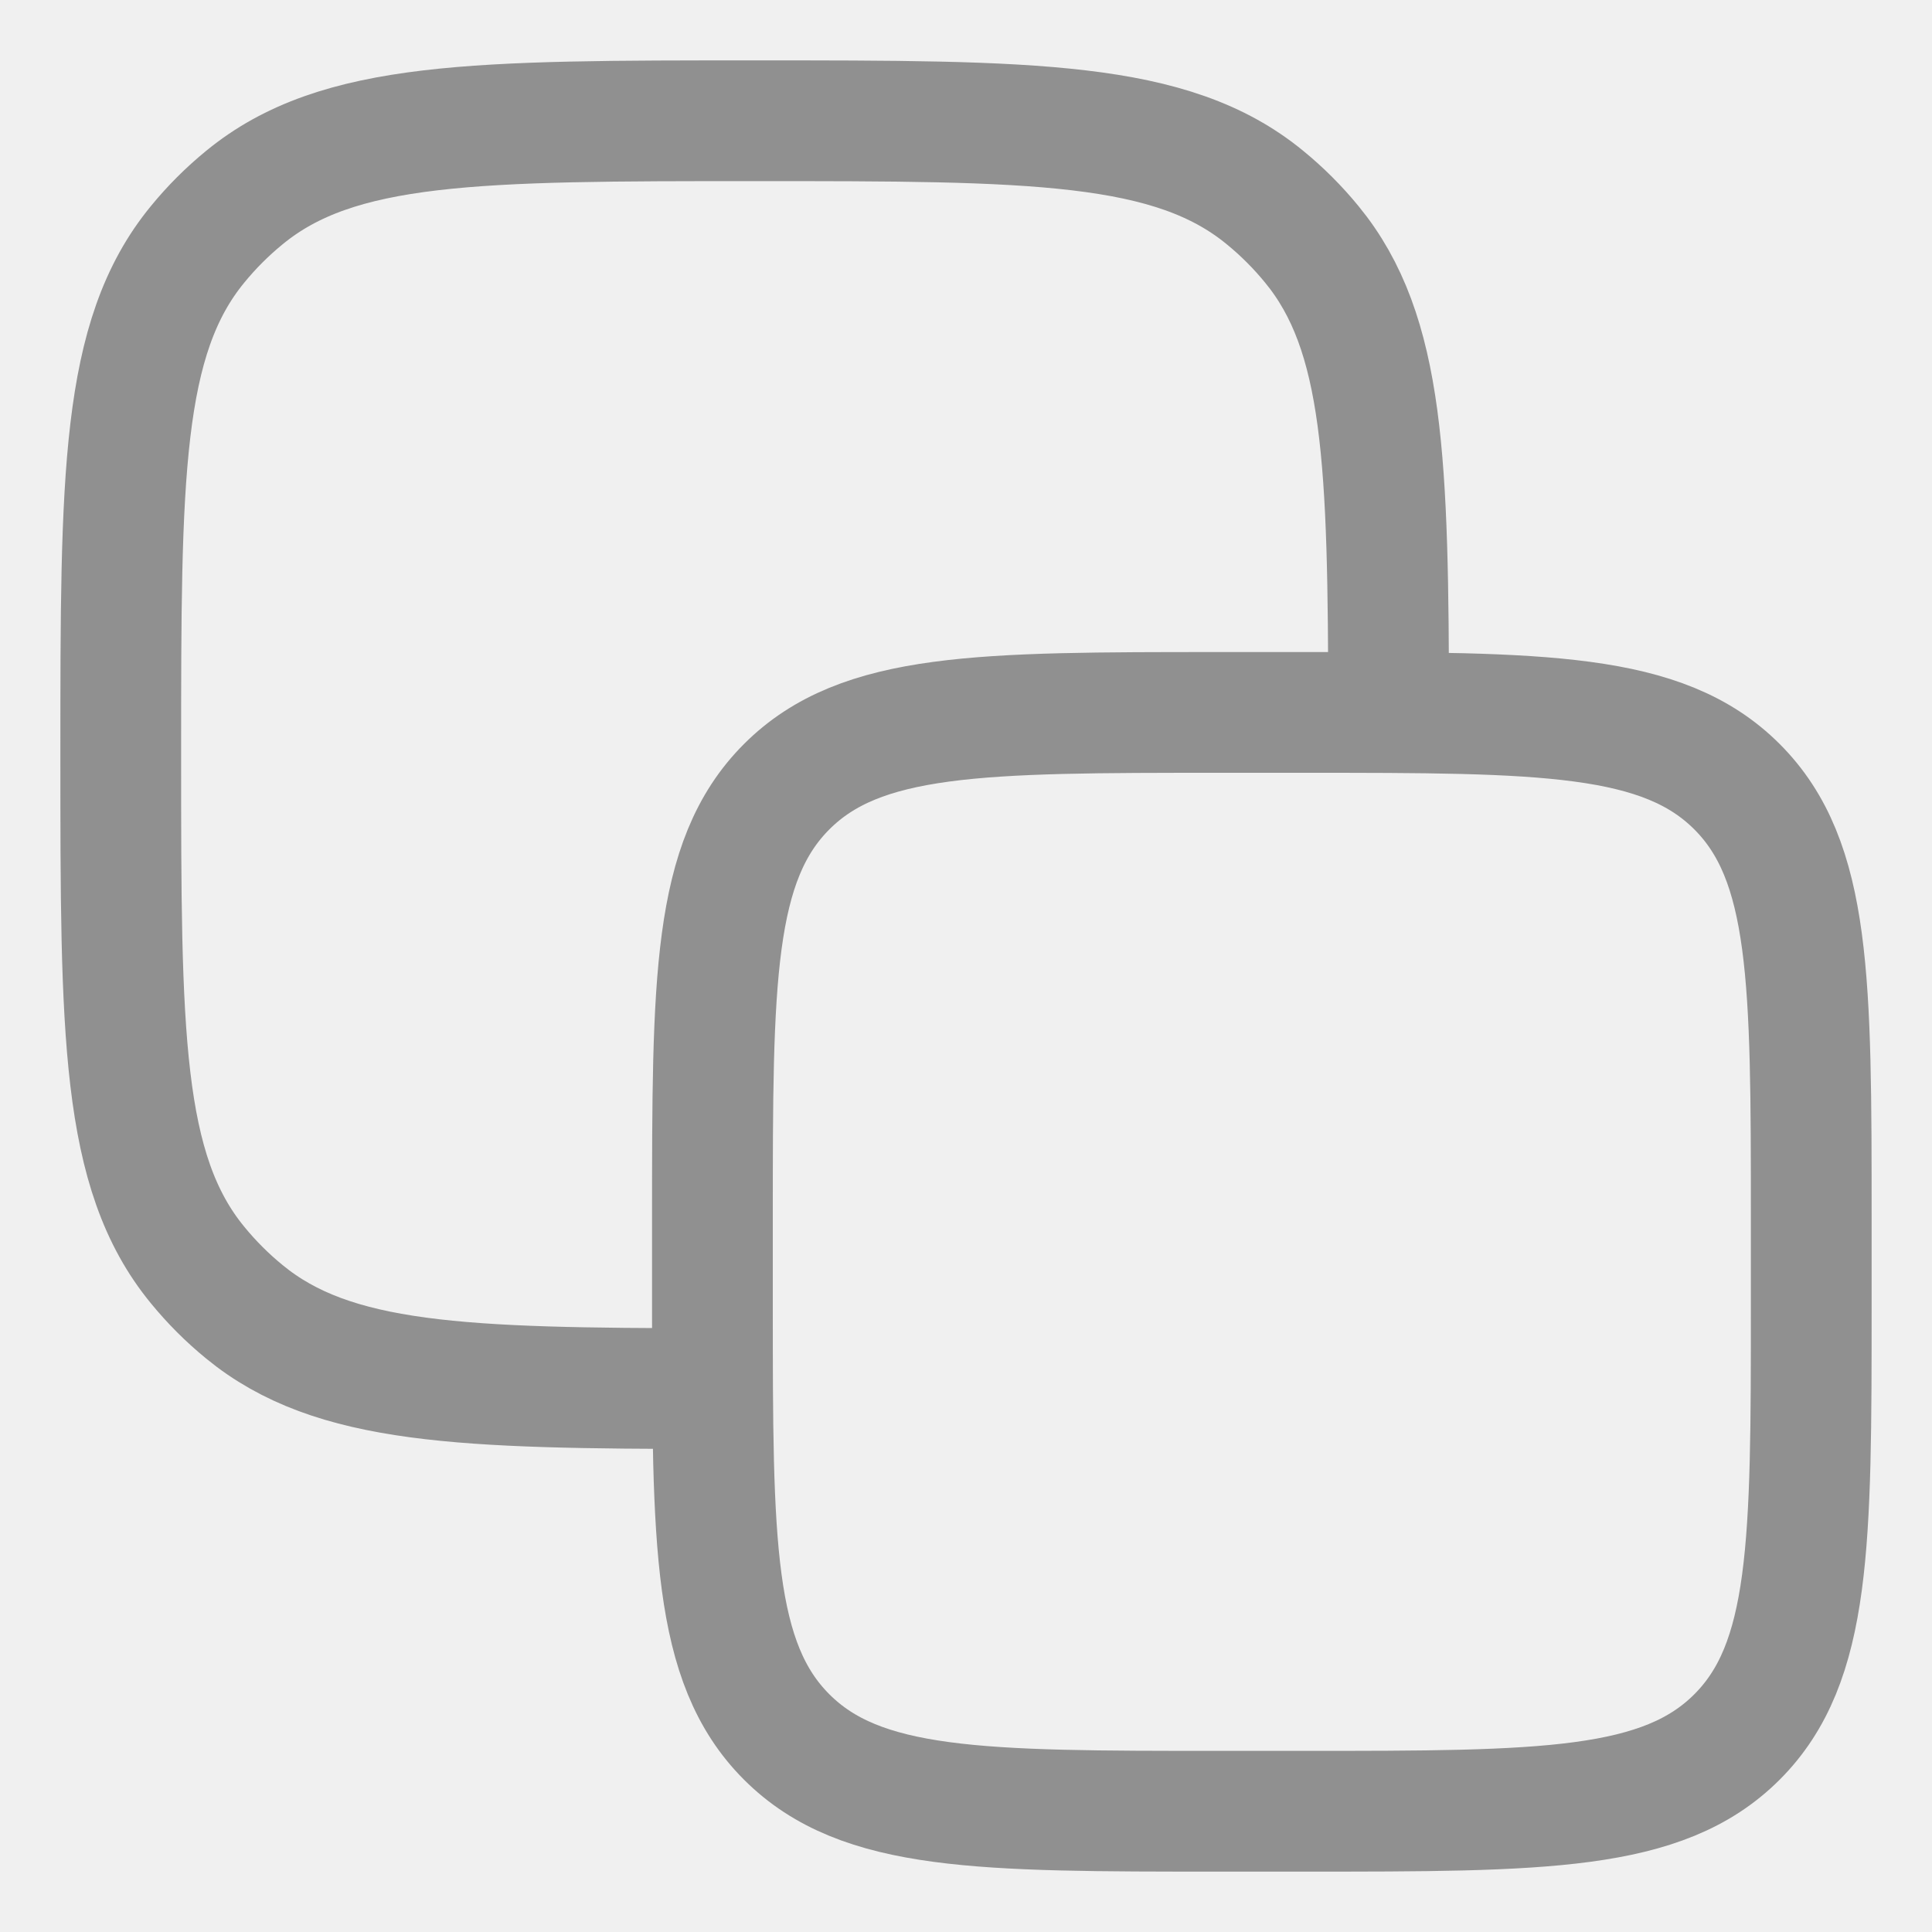
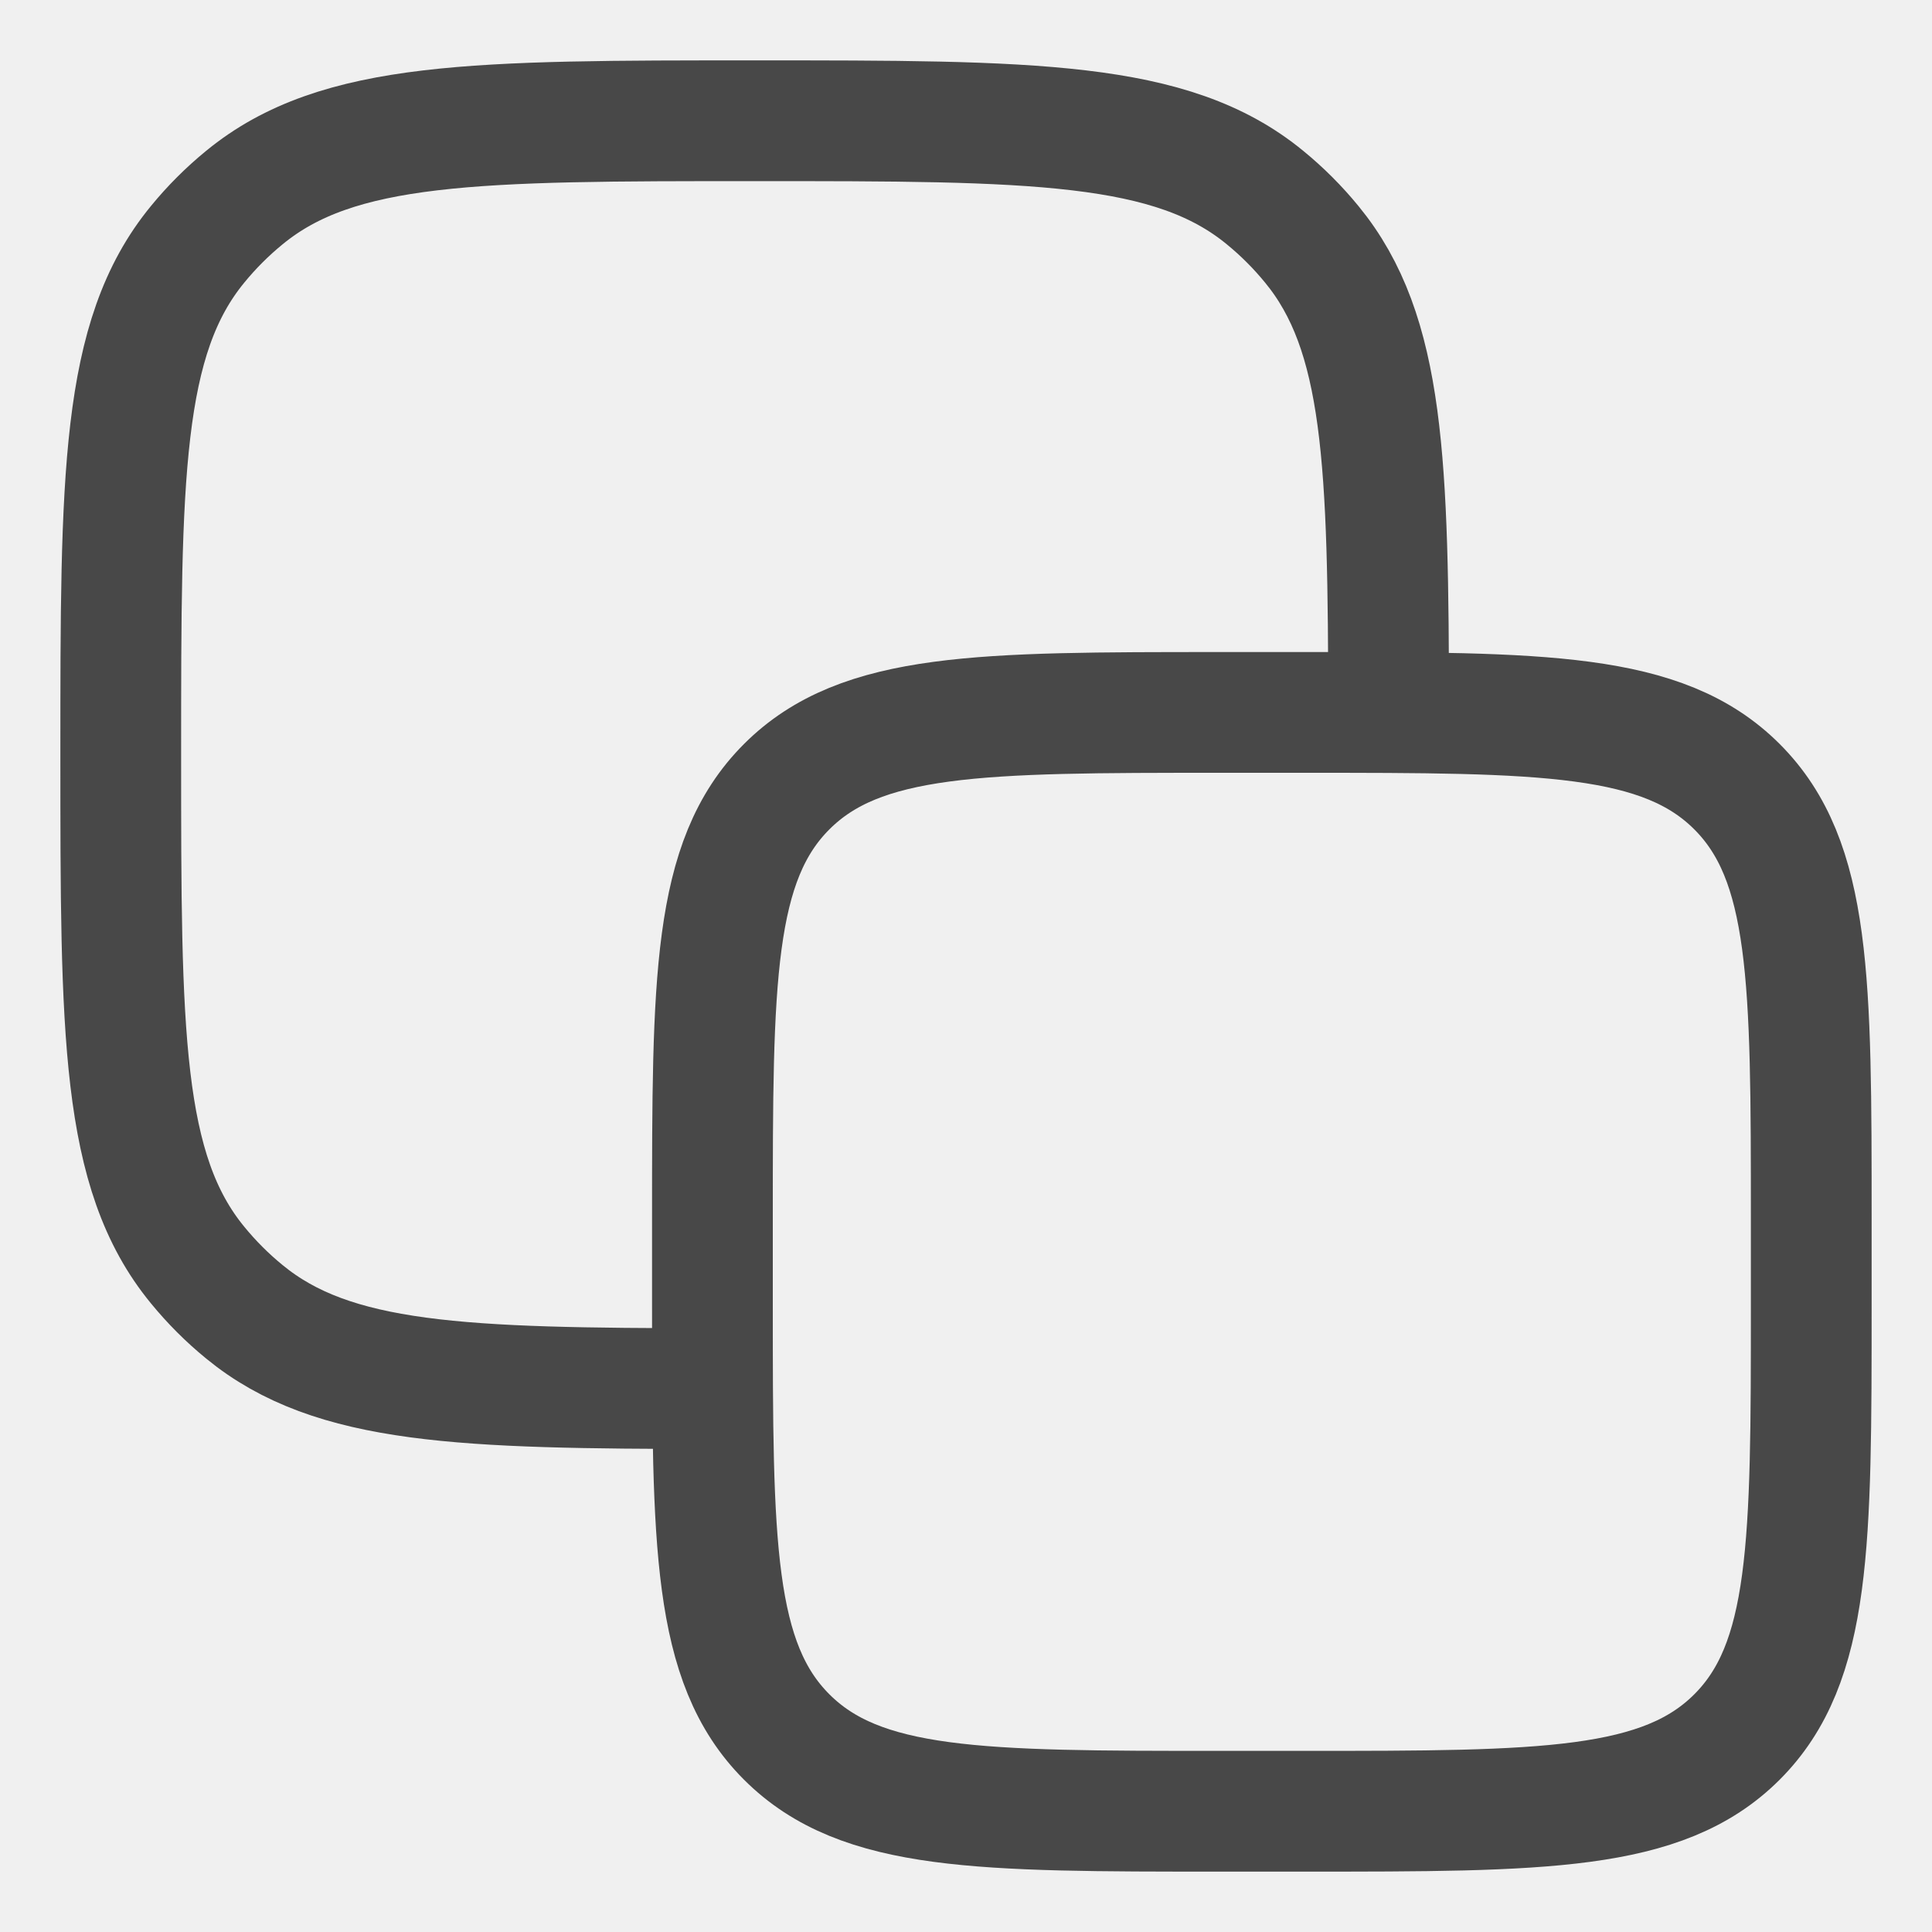
<svg xmlns="http://www.w3.org/2000/svg" width="16" height="16" viewBox="0 0 16 16" fill="none">
  <g clip-path="url(#clip0_35_1013)">
-     <path d="M11.5 5.9C11.498 3.83 11.467 2.758 10.864 2.024C10.748 1.882 10.618 1.752 10.476 1.636C9.702 1 8.551 1 6.25 1C3.949 1 2.798 1 2.024 1.636C1.882 1.752 1.752 1.882 1.636 2.024C1 2.798 1 3.949 1 6.25C1 8.551 1 9.702 1.636 10.476C1.752 10.618 1.882 10.748 2.024 10.864C2.758 11.467 3.83 11.498 5.9 11.5M10.1 15H10.8C12.78 15 13.77 15 14.385 14.385C15 13.77 15 12.78 15 10.8V10.1C15 8.12 15 7.13 14.385 6.515C13.77 5.9 12.78 5.9 10.8 5.9H10.1C8.12 5.9 7.13 5.9 6.515 6.515C5.9 7.13 5.9 8.12 5.9 10.1V10.8C5.9 12.78 5.9 13.77 6.515 14.385C7.13 15 8.12 15 10.1 15Z" stroke="currentColor" stroke-opacity="0.4" stroke-linecap="round" stroke-linejoin="round" />
+     <path d="M11.5 5.9C11.498 3.83 11.467 2.758 10.864 2.024C10.748 1.882 10.618 1.752 10.476 1.636C9.702 1 8.551 1 6.25 1C3.949 1 2.798 1 2.024 1.636C1.882 1.752 1.752 1.882 1.636 2.024C1 2.798 1 3.949 1 6.25C1 8.551 1 9.702 1.636 10.476C1.752 10.618 1.882 10.748 2.024 10.864C2.758 11.467 3.83 11.498 5.9 11.5M10.1 15H10.8C12.78 15 13.77 15 14.385 14.385C15 13.77 15 12.78 15 10.8V10.1C15 8.12 15 7.13 14.385 6.515C13.77 5.9 12.78 5.9 10.8 5.9H10.1C8.12 5.9 7.13 5.9 6.515 6.515C5.9 7.13 5.9 8.12 5.9 10.1V10.8C5.9 12.78 5.9 13.77 6.515 14.385C7.13 15 8.12 15 10.1 15Z" stroke="currentColor" stroke-opacity="0.7" stroke-linecap="round" stroke-linejoin="round" />
  </g>
  <defs>
    <clipPath id="clip0_35_1013">
      <rect width="16" height="16" fill="white" />
    </clipPath>
  </defs>
</svg>
